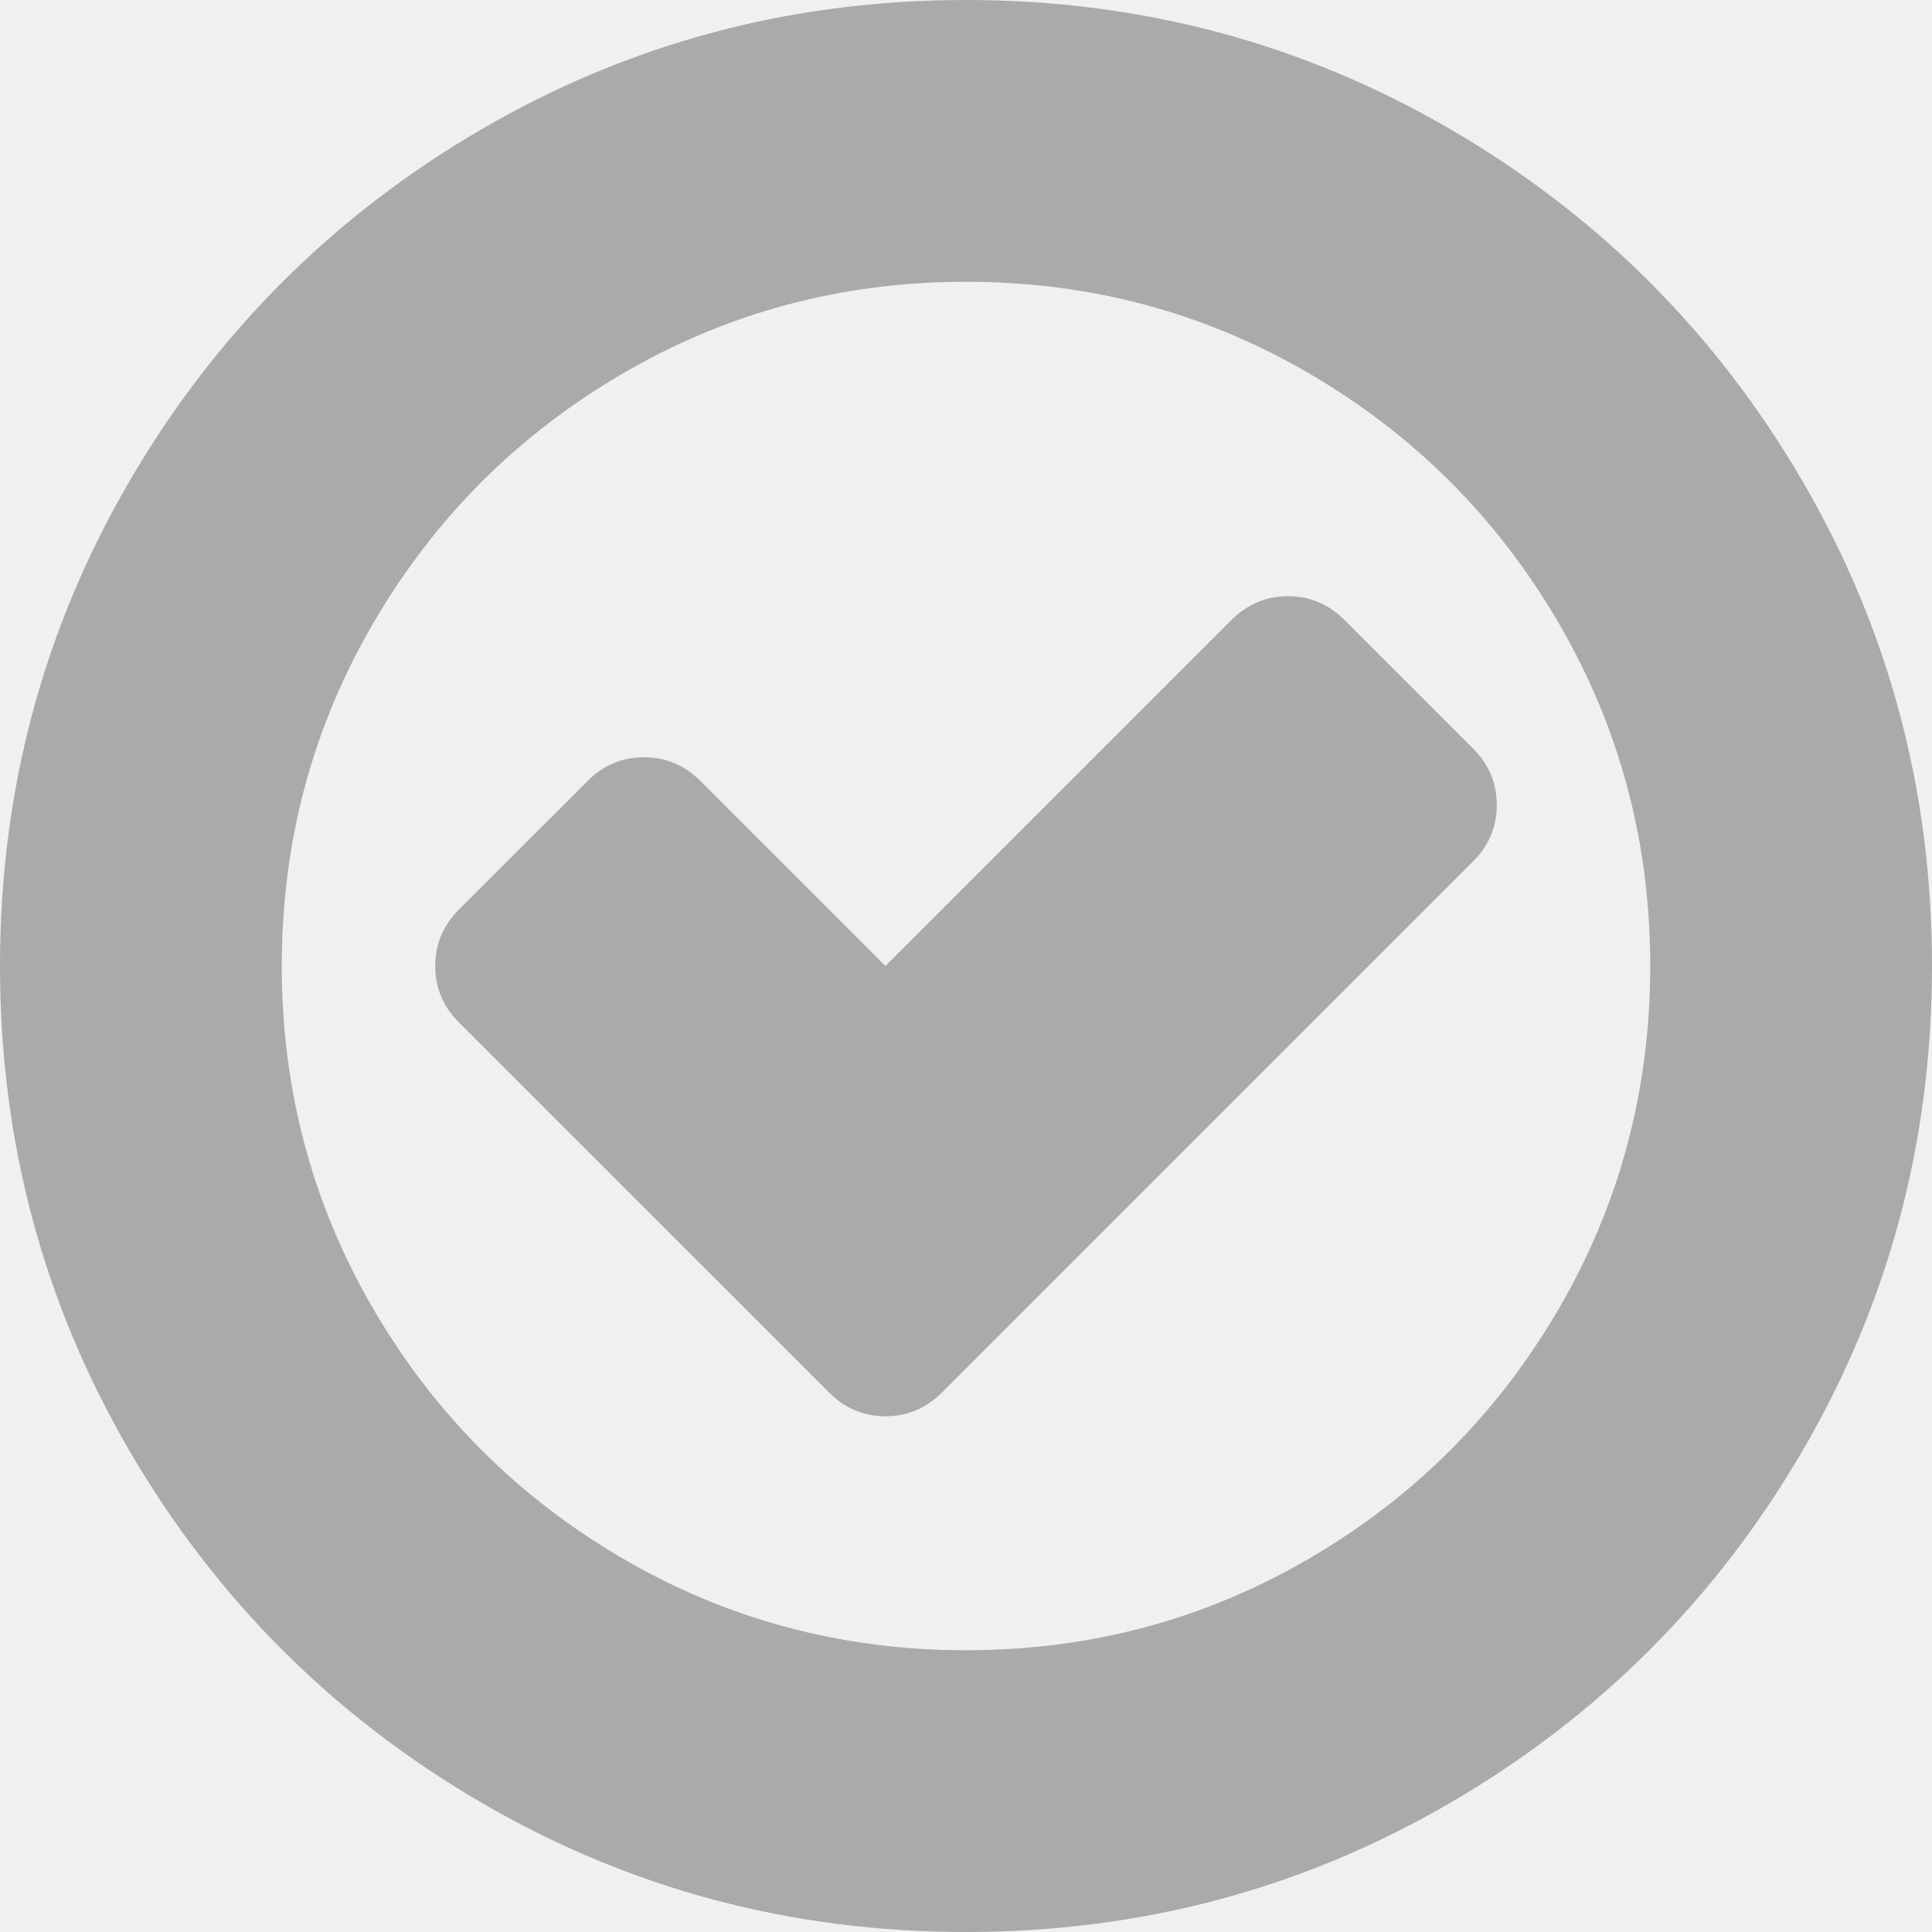
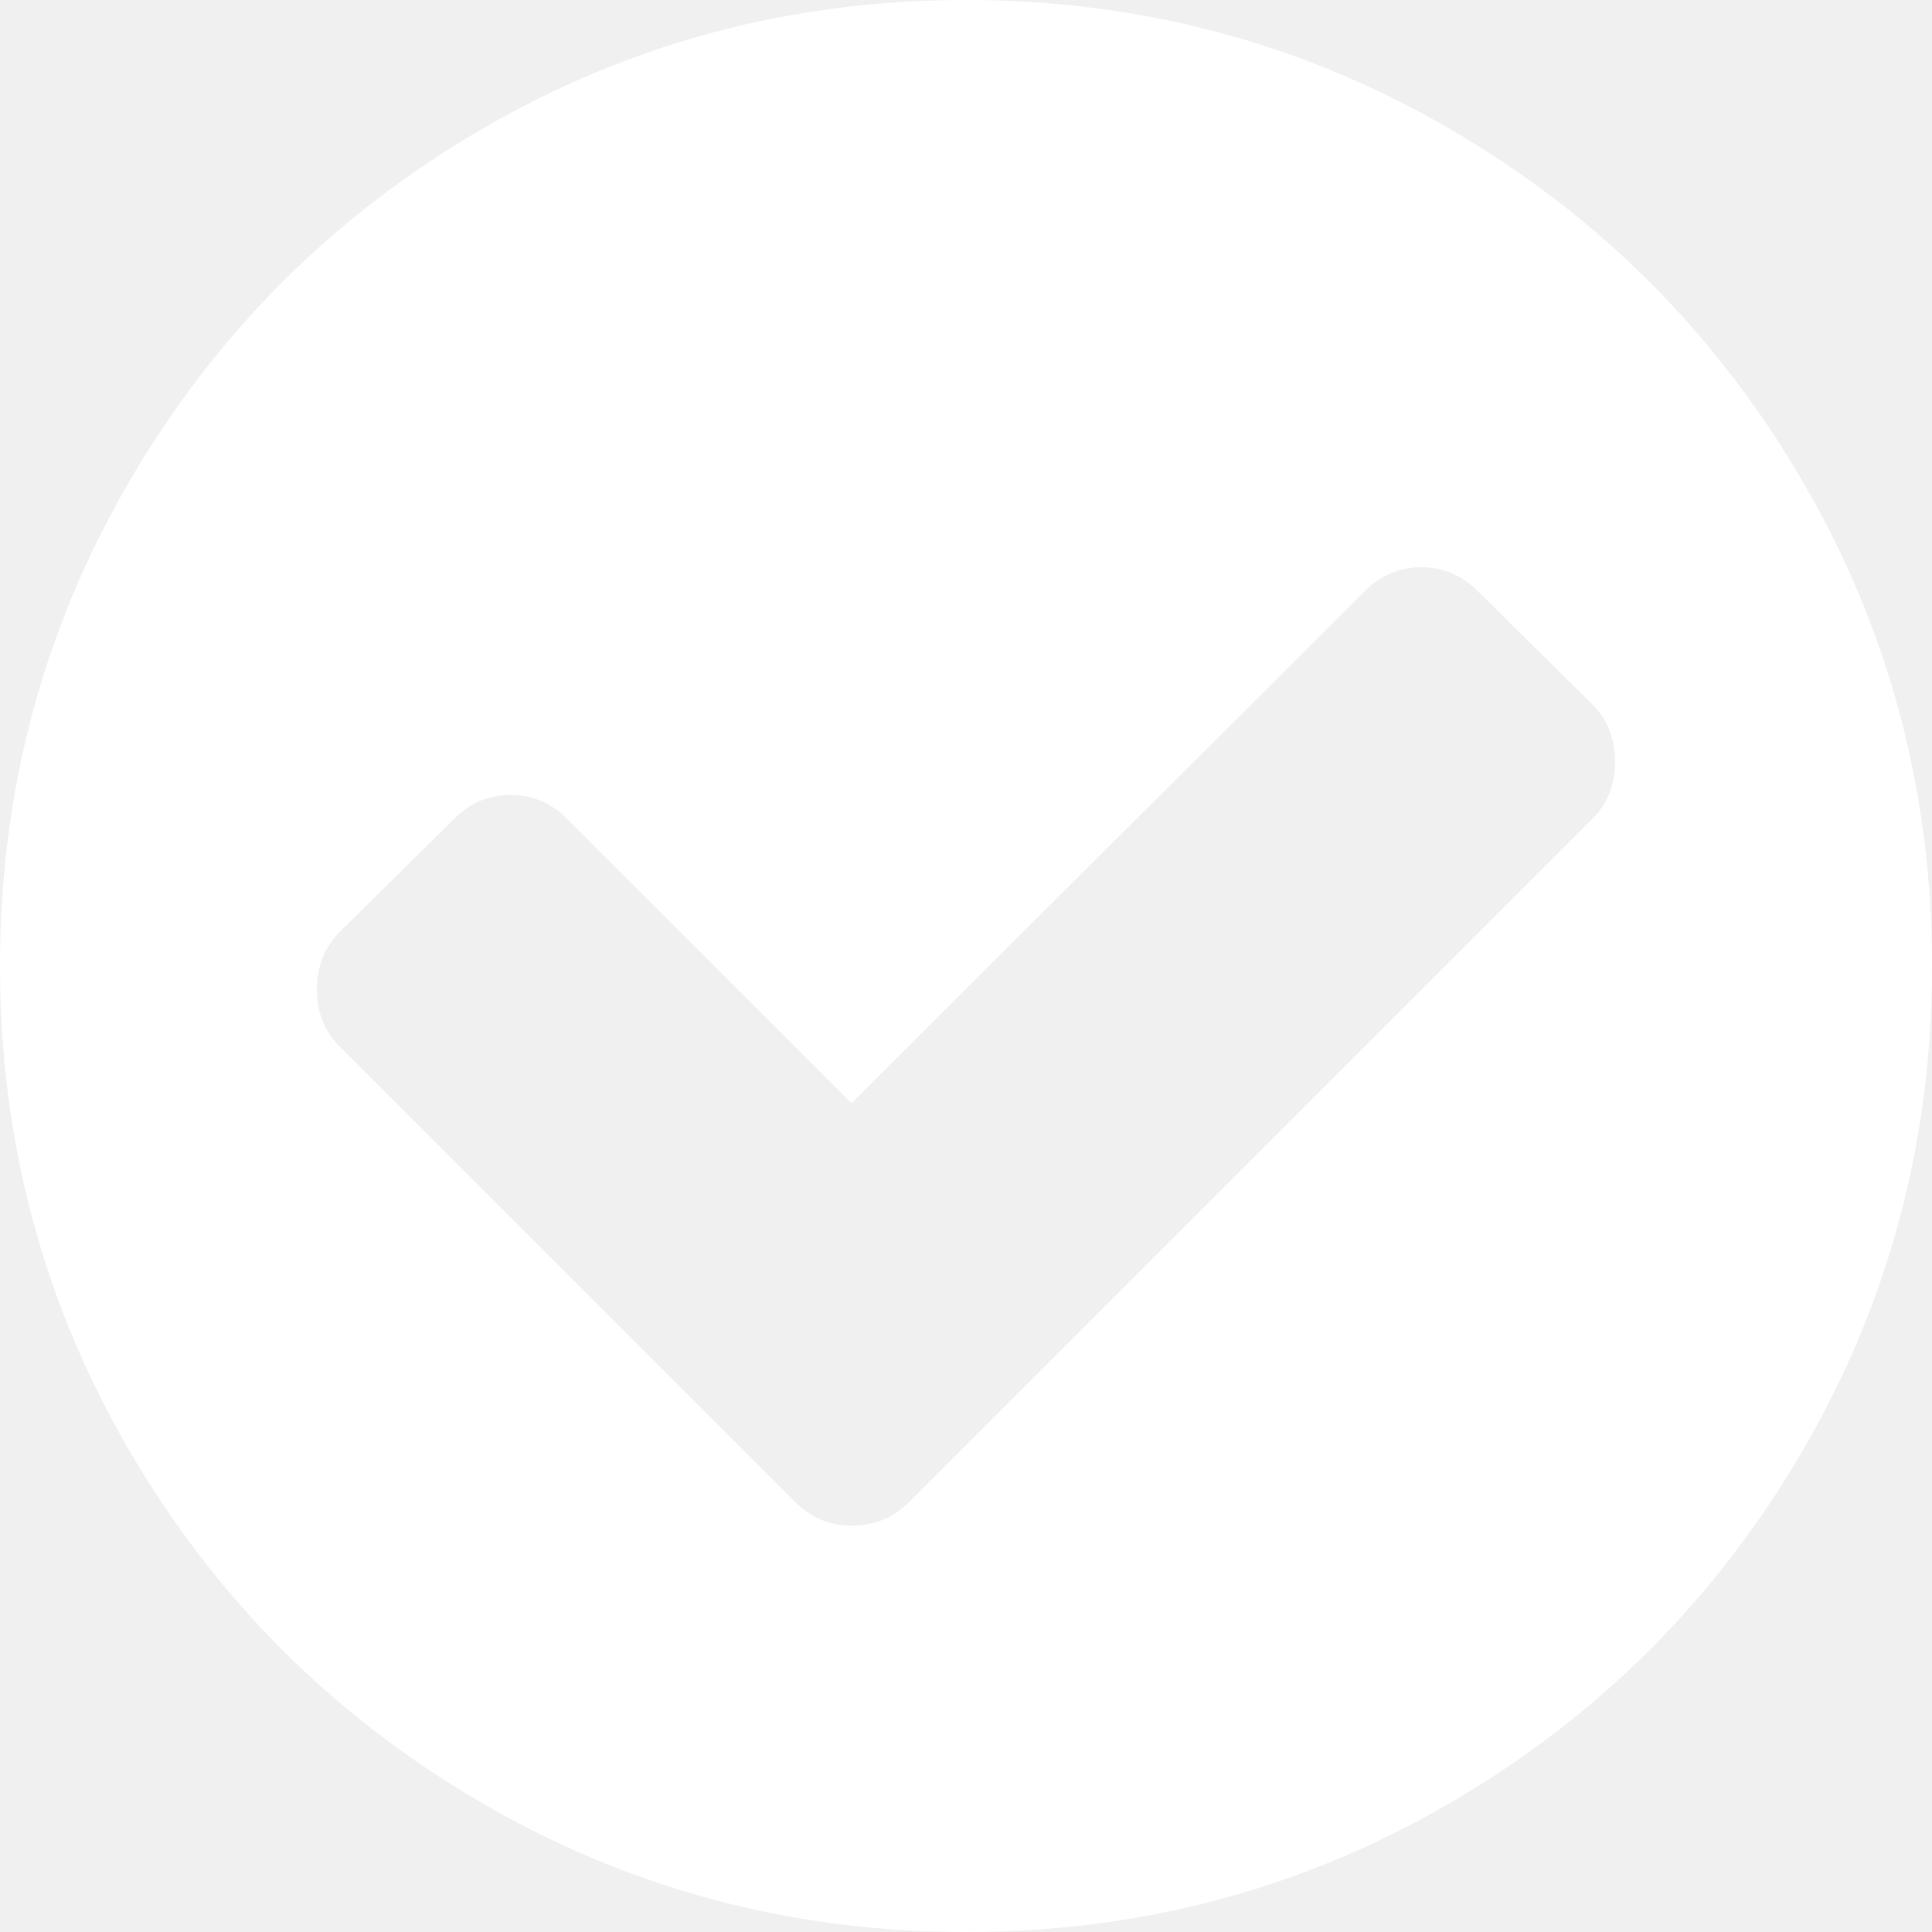
- <svg xmlns="http://www.w3.org/2000/svg" version="1.1" width="19px" height="19px">
-   <g transform="matrix(1 0 0 1 -327 -55 )">
-     <path d="M 14.72 7.917  C 14.72 8.131  14.642 8.317  14.485 8.473  L 9.265 13.693  C 9.108 13.85  8.923 13.928  8.708 13.928  C 8.494 13.928  8.308 13.85  8.152 13.693  L 4.515 10.057  C 4.358 9.9  4.28 9.714  4.28 9.5  C 4.28 9.286  4.358 9.1  4.515 8.943  L 5.777 7.682  C 5.933 7.525  6.119 7.447  6.333 7.447  C 6.548 7.447  6.733 7.525  6.89 7.682  L 8.708 9.5  L 12.11 6.098  C 12.267 5.942  12.452 5.863  12.667 5.863  C 12.881 5.863  13.067 5.942  13.223 6.098  L 14.485 7.36  C 14.642 7.517  14.72 7.702  14.72 7.917  Z M 15.326 12.877  C 15.928 11.846  16.229 10.72  16.229 9.5  C 16.229 8.28  15.928 7.154  15.326 6.123  C 14.724 5.092  13.908 4.276  12.877 3.674  C 11.846 3.072  10.72 2.771  9.5 2.771  C 8.28 2.771  7.154 3.072  6.123 3.674  C 5.092 4.276  4.276 5.092  3.674 6.123  C 3.072 7.154  2.771 8.28  2.771 9.5  C 2.771 10.72  3.072 11.846  3.674 12.877  C 4.276 13.908  5.092 14.724  6.123 15.326  C 7.154 15.928  8.28 16.229  9.5 16.229  C 10.72 16.229  11.846 15.928  12.877 15.326  C 13.908 14.724  14.724 13.908  15.326 12.877  Z M 17.726 4.731  C 18.575 6.187  19 7.776  19 9.5  C 19 11.224  18.575 12.813  17.726 14.269  C 16.877 15.724  15.724 16.877  14.269 17.726  C 12.813 18.575  11.224 19  9.5 19  C 7.776 19  6.187 18.575  4.731 17.726  C 3.276 16.877  2.123 15.724  1.274 14.269  C 0.425 12.813  0 11.224  0 9.5  C 0 7.776  0.425 6.187  1.274 4.731  C 2.123 3.276  3.276 2.123  4.731 1.274  C 6.187 0.425  7.776 0  9.5 0  C 11.224 0  12.813 0.425  14.269 1.274  C 15.724 2.123  16.877 3.276  17.726 4.731  Z " fill-rule="nonzero" fill="#aaaaaa" stroke="none" transform="matrix(1 0 0 1 327 55 )" />
+ <svg xmlns="http://www.w3.org/2000/svg" version="1.1" width="20px" height="20px">
+   <g transform="matrix(1 0 0 1 -490 -448 )">
+     <path d="M 16.484 8.477  C 16.641 8.32  16.719 8.125  16.719 7.891  C 16.719 7.648  16.641 7.448  16.484 7.292  L 15.299 6.12  C 15.135 5.955  14.939 5.872  14.714 5.872  C 14.488 5.872  14.293 5.955  14.128 6.12  L 8.815 11.419  L 5.872 8.477  C 5.707 8.312  5.512 8.229  5.286 8.229  C 5.061 8.229  4.865 8.312  4.701 8.477  L 3.516 9.648  C 3.359 9.805  3.281 10.004  3.281 10.247  C 3.281 10.482  3.359 10.677  3.516 10.833  L 8.229 15.547  C 8.394 15.712  8.589 15.794  8.815 15.794  C 9.049 15.794  9.249 15.712  9.414 15.547  L 16.484 8.477  Z M 18.659 4.98  C 19.553 6.513  20 8.186  20 10  C 20 11.814  19.553 13.487  18.659 15.02  C 17.765 16.552  16.552 17.765  15.02 18.659  C 13.487 19.553  11.814 20  10 20  C 8.186 20  6.513 19.553  4.98 18.659  C 3.448 17.765  2.235 16.552  1.341 15.02  C 0.447 13.487  0 11.814  0 10  C 0 8.186  0.447 6.513  1.341 4.98  C 2.235 3.448  3.448 2.235  4.98 1.341  C 6.513 0.447  8.186 0  10 0  C 11.814 0  13.487 0.447  15.02 1.341  C 16.552 2.235  17.765 3.448  18.659 4.98  Z " fill-rule="nonzero" fill="#ffffff" stroke="none" transform="matrix(1 0 0 1 490 448 )" />
  </g>
</svg>
